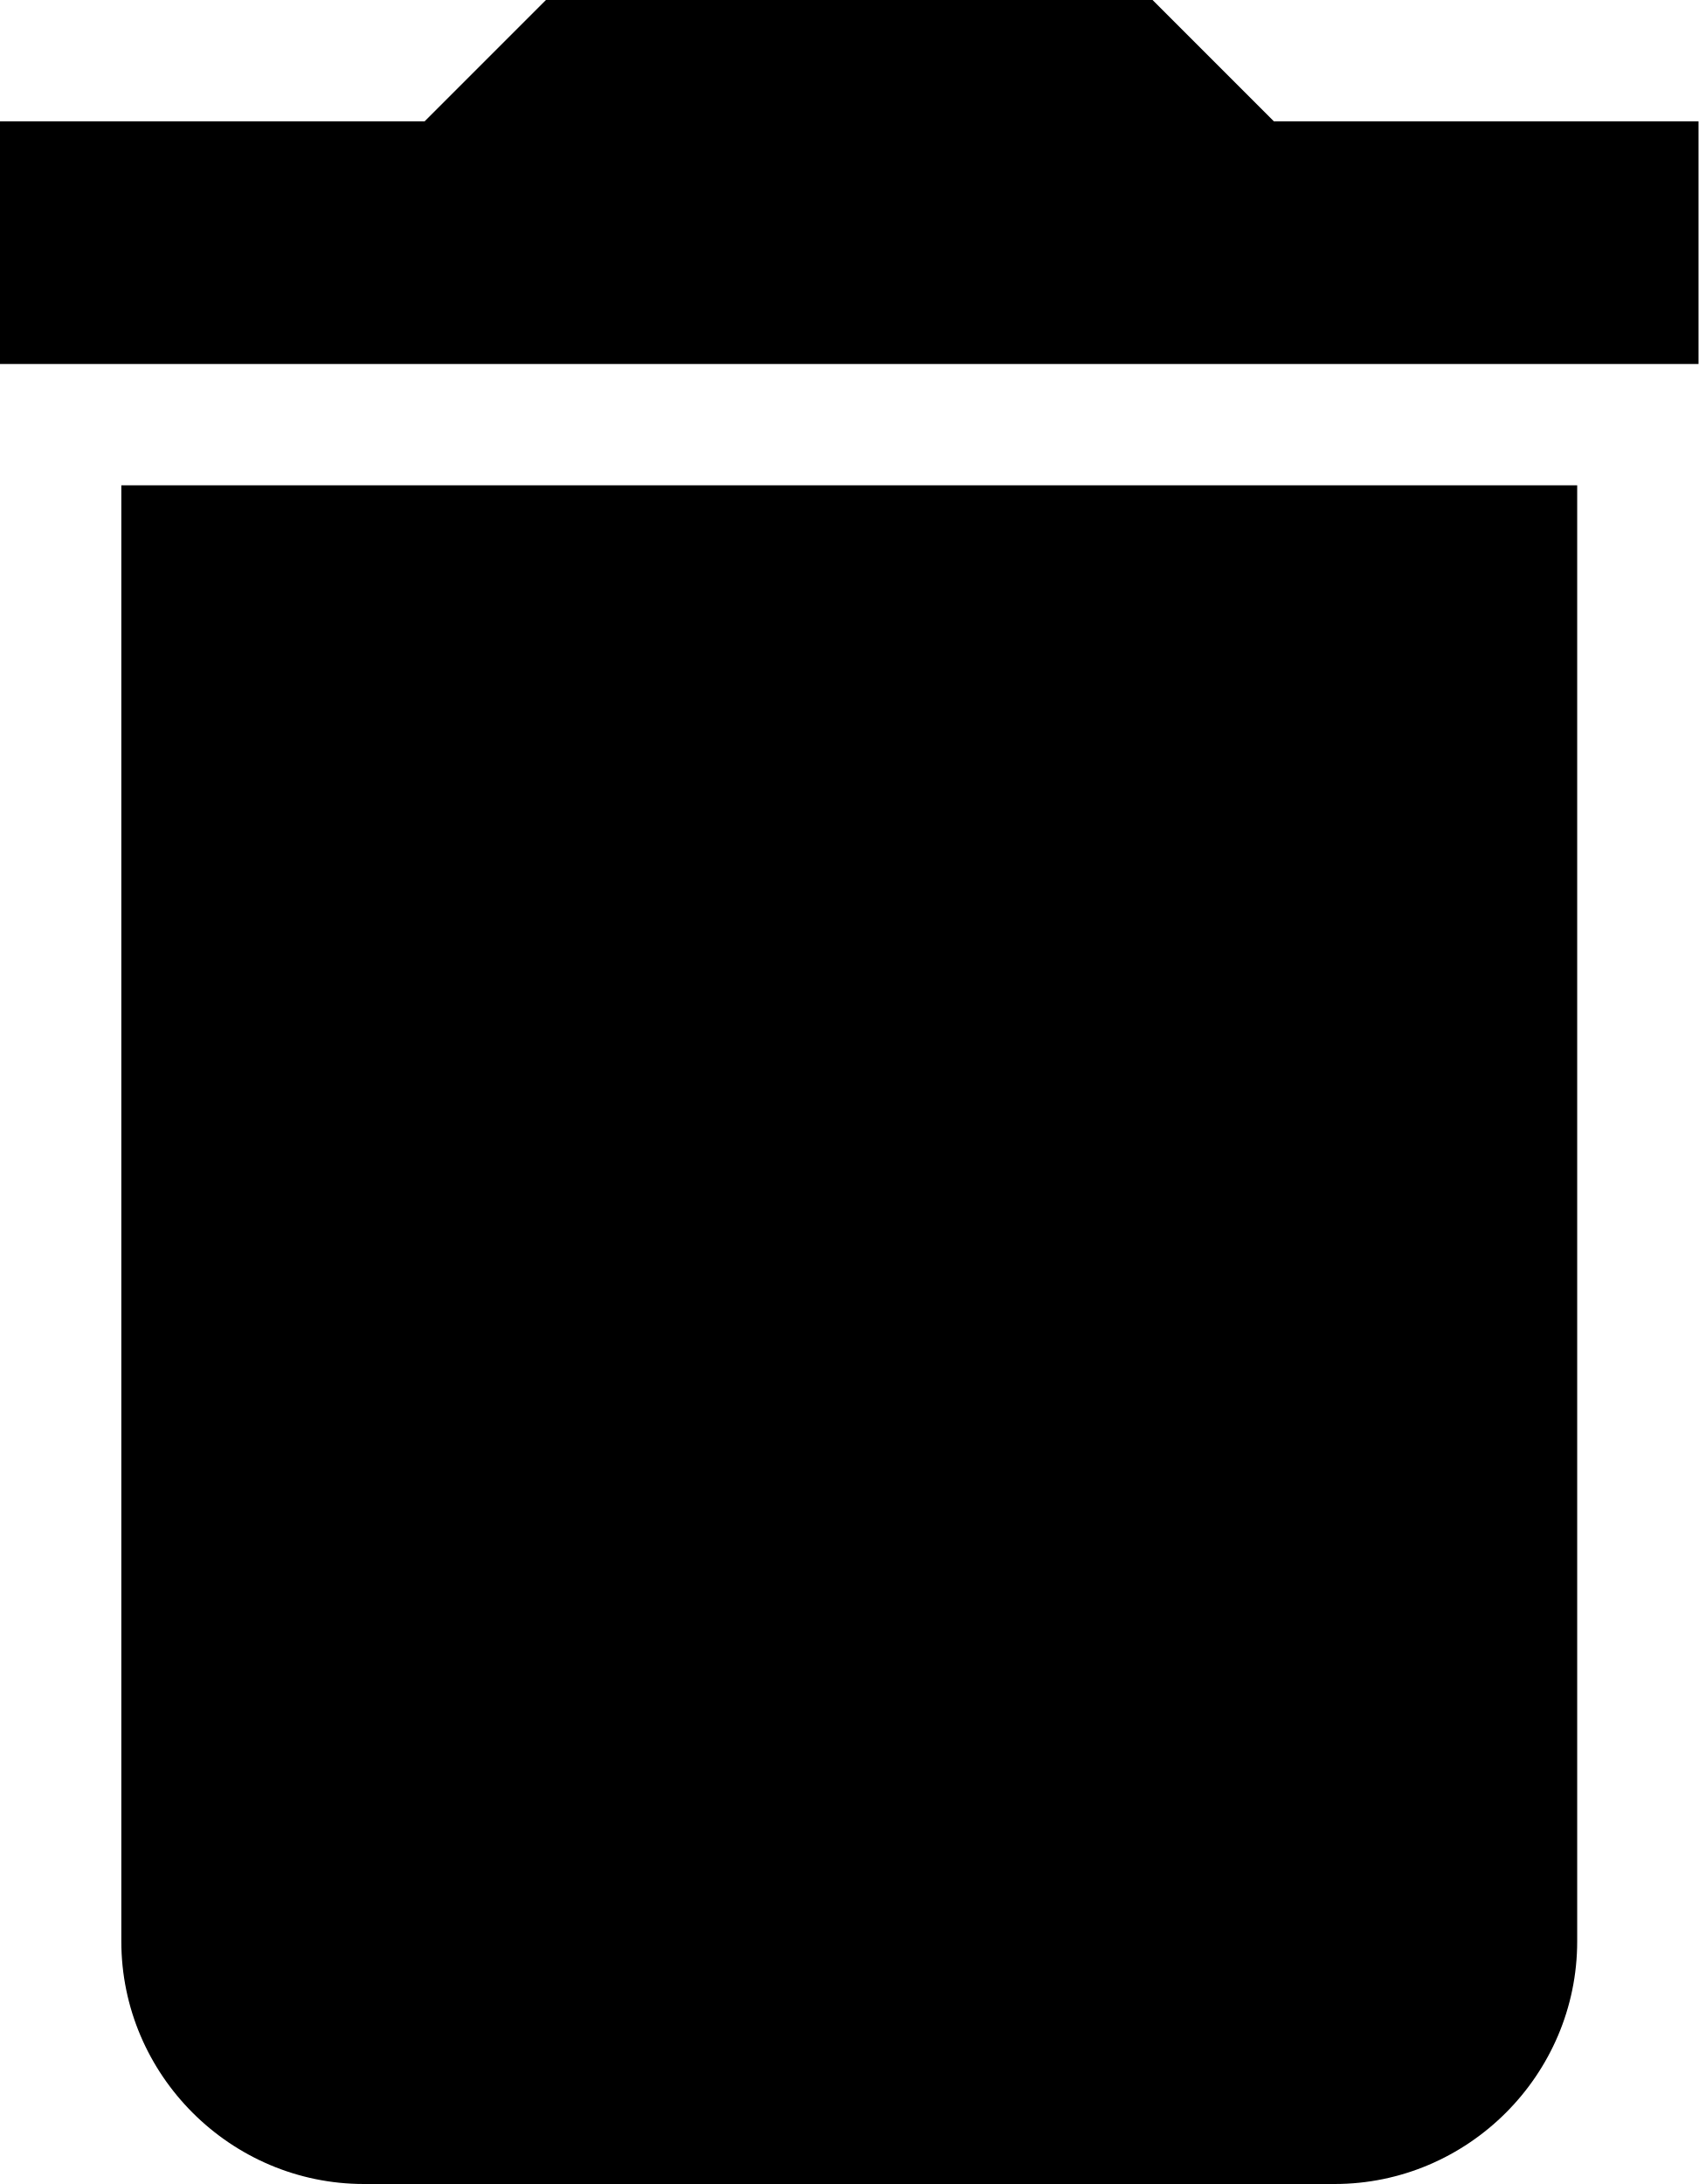
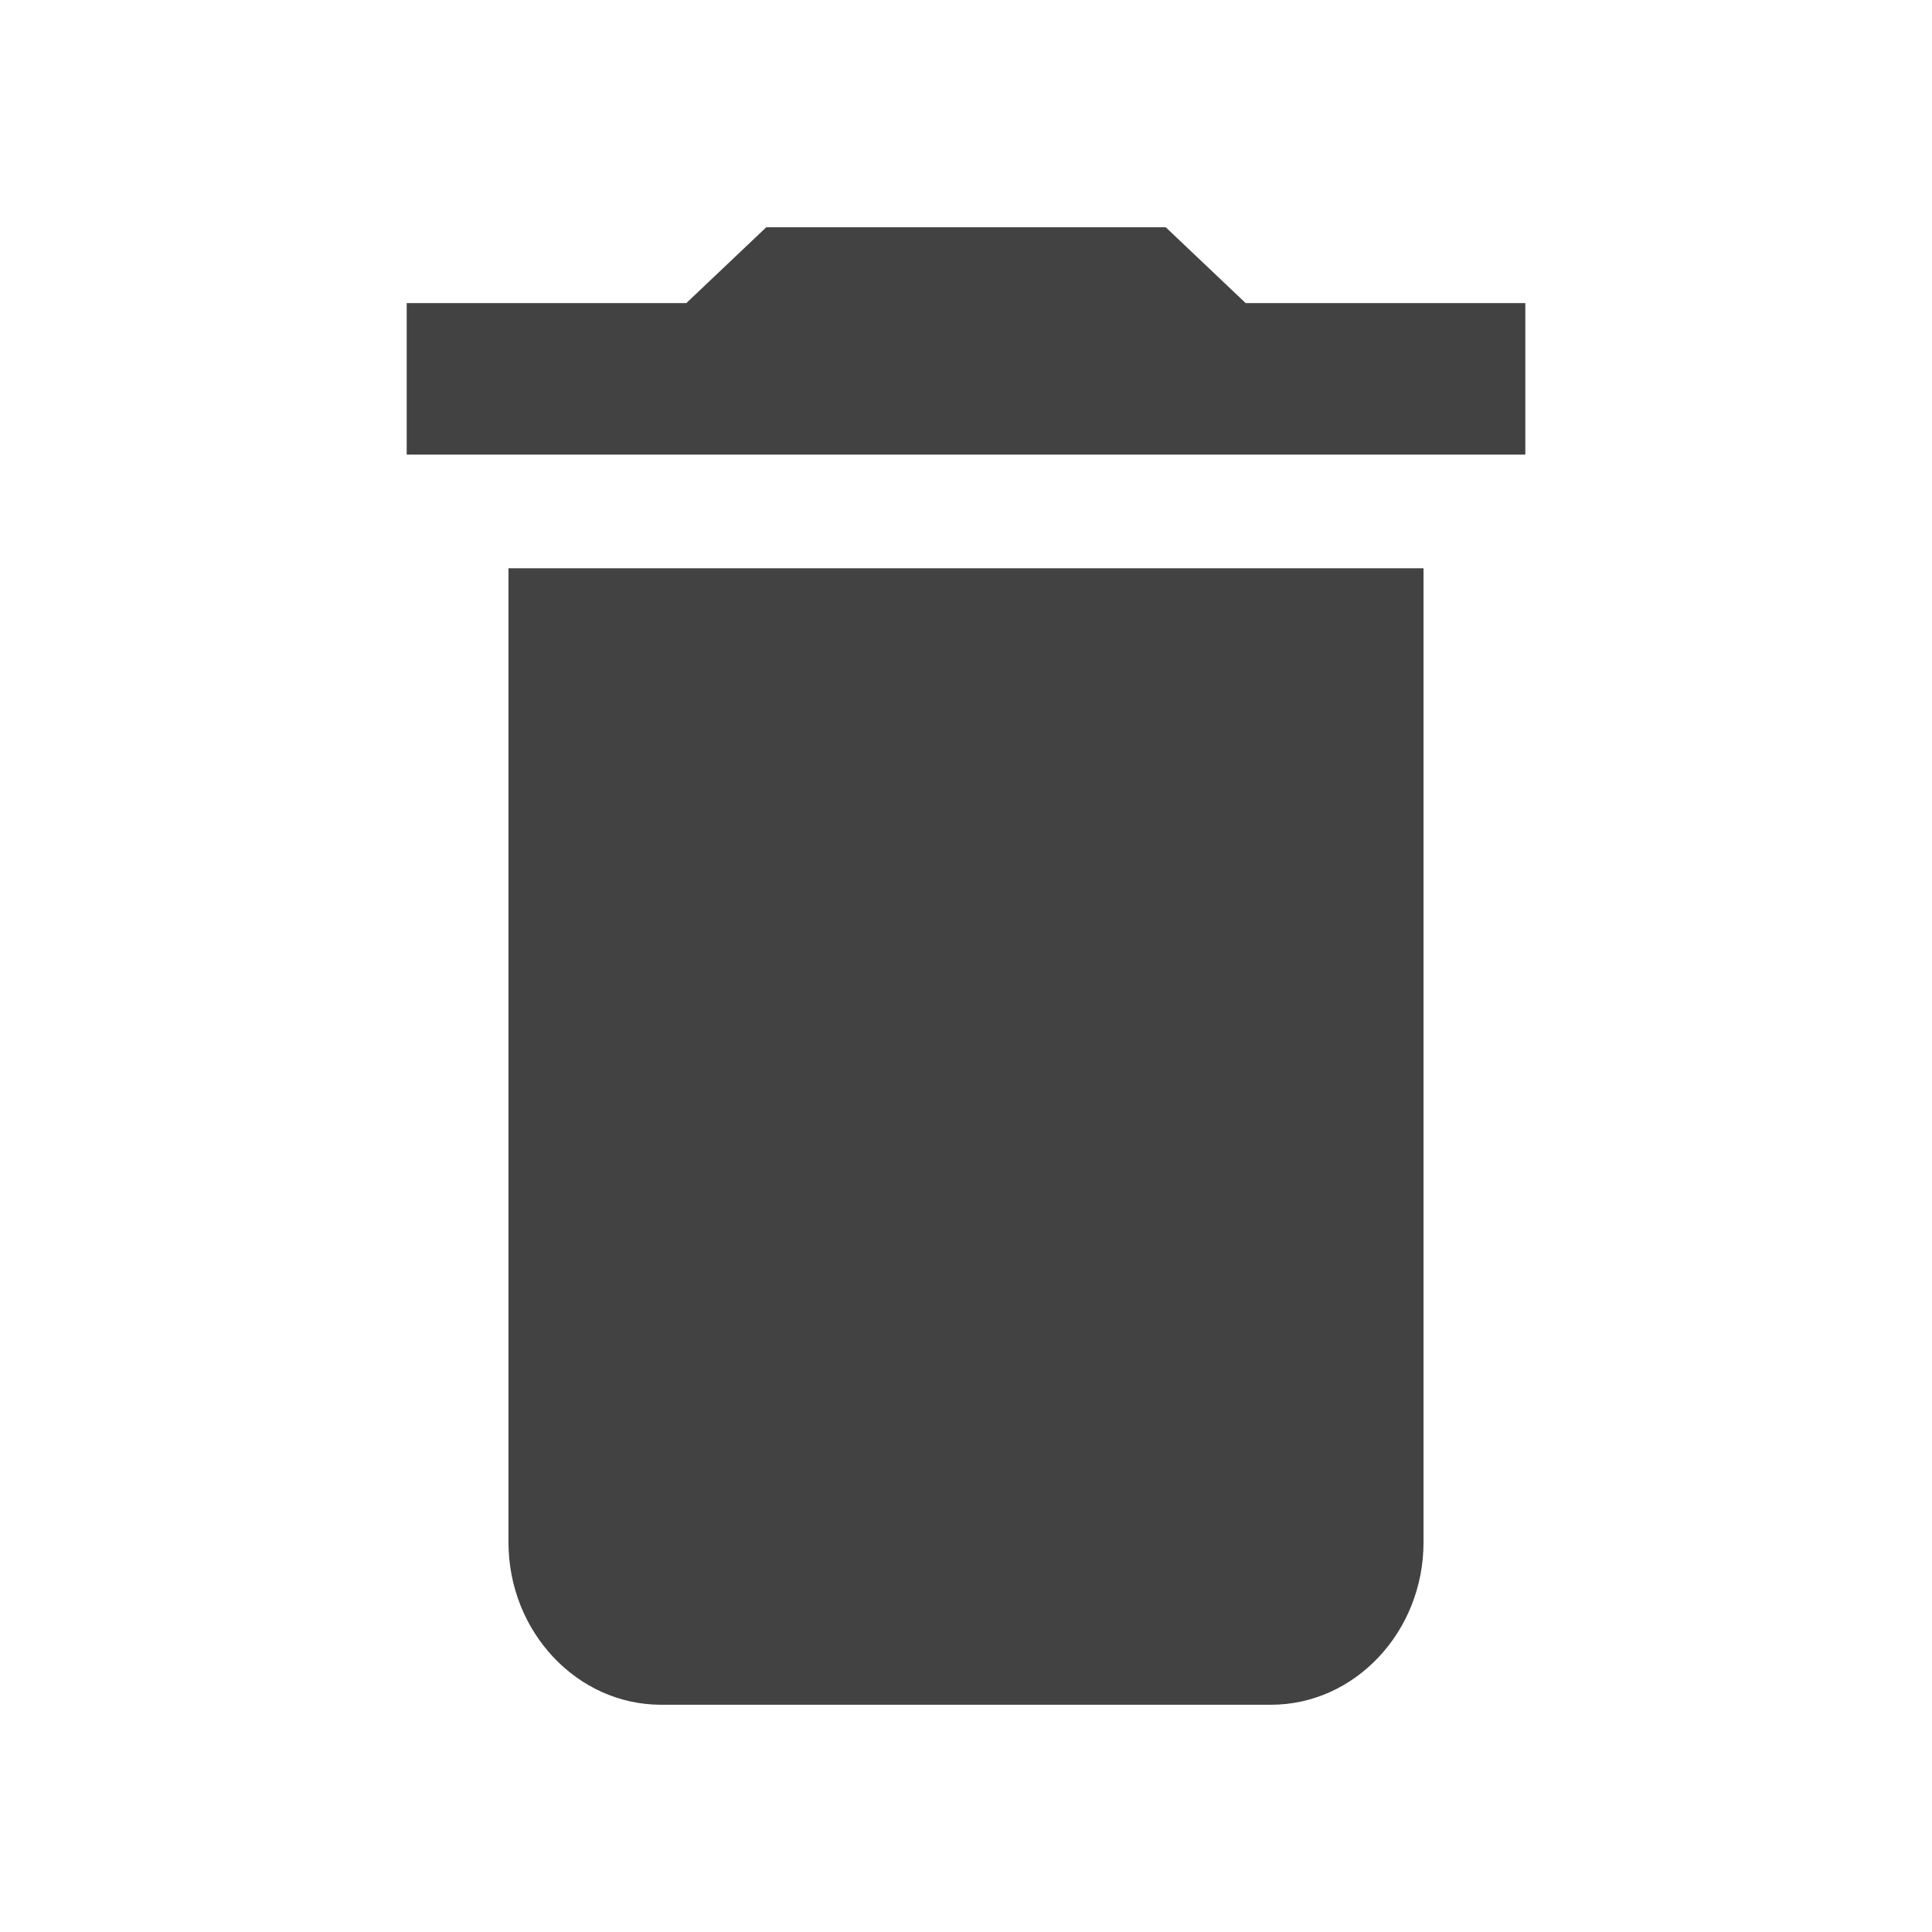
- <svg xmlns="http://www.w3.org/2000/svg" width="14px" height="18px" viewBox="0 0 14 18" version="1.1">
-   <g stroke="none" stroke-width="1" fill="none" fill-rule="evenodd">
-     <g id="iconDelete" transform="translate(-5, -3)">
-       <path d="M6,19 C6,20.1 6.9,21 8,21 L16,21 C17.1,21 18,20.1 18,19 L18,7 L6,7 L6,19 L6,19 Z M19,4 L15.5,4 L14.5,3 L9.5,3 L8.5,4 L5,4 L5,6 L19,6 L19,4 L19,4 Z" id="Shape" fill="#000000" />
-       <path d="M0,0 L24,0 L24,24 L0,24 L0,0 L0,0 Z" id="Shape" />
+ <svg xmlns="http://www.w3.org/2000/svg" width="16px" height="16px" viewBox="0 0 16 16" version="1.1">
+   <g id="icon" stroke="none" stroke-width="1" fill="none">
+     <g id="IconDelete">
+       <path d="M4.211,12.773 C4.211,13.513 4.779,14.118 5.474,14.118 L10.526,14.118 C11.221,14.118 11.789,13.513 11.789,12.773 L11.789,4.706 L4.211,4.706 L4.211,12.773 L4.211,12.773 Z M12.632,2.51 L10.316,2.51 L9.654,1.882 L6.346,1.882 L5.684,2.51 L3.368,2.51 L3.368,3.765 L12.632,3.765 L12.632,2.51 L12.632,2.51 Z" fill="#424242" />
+       <path d="M0,0 L16,0 L16,16 L0,16 L0,0 Z" fill="none" />
    </g>
  </g>
</svg>
